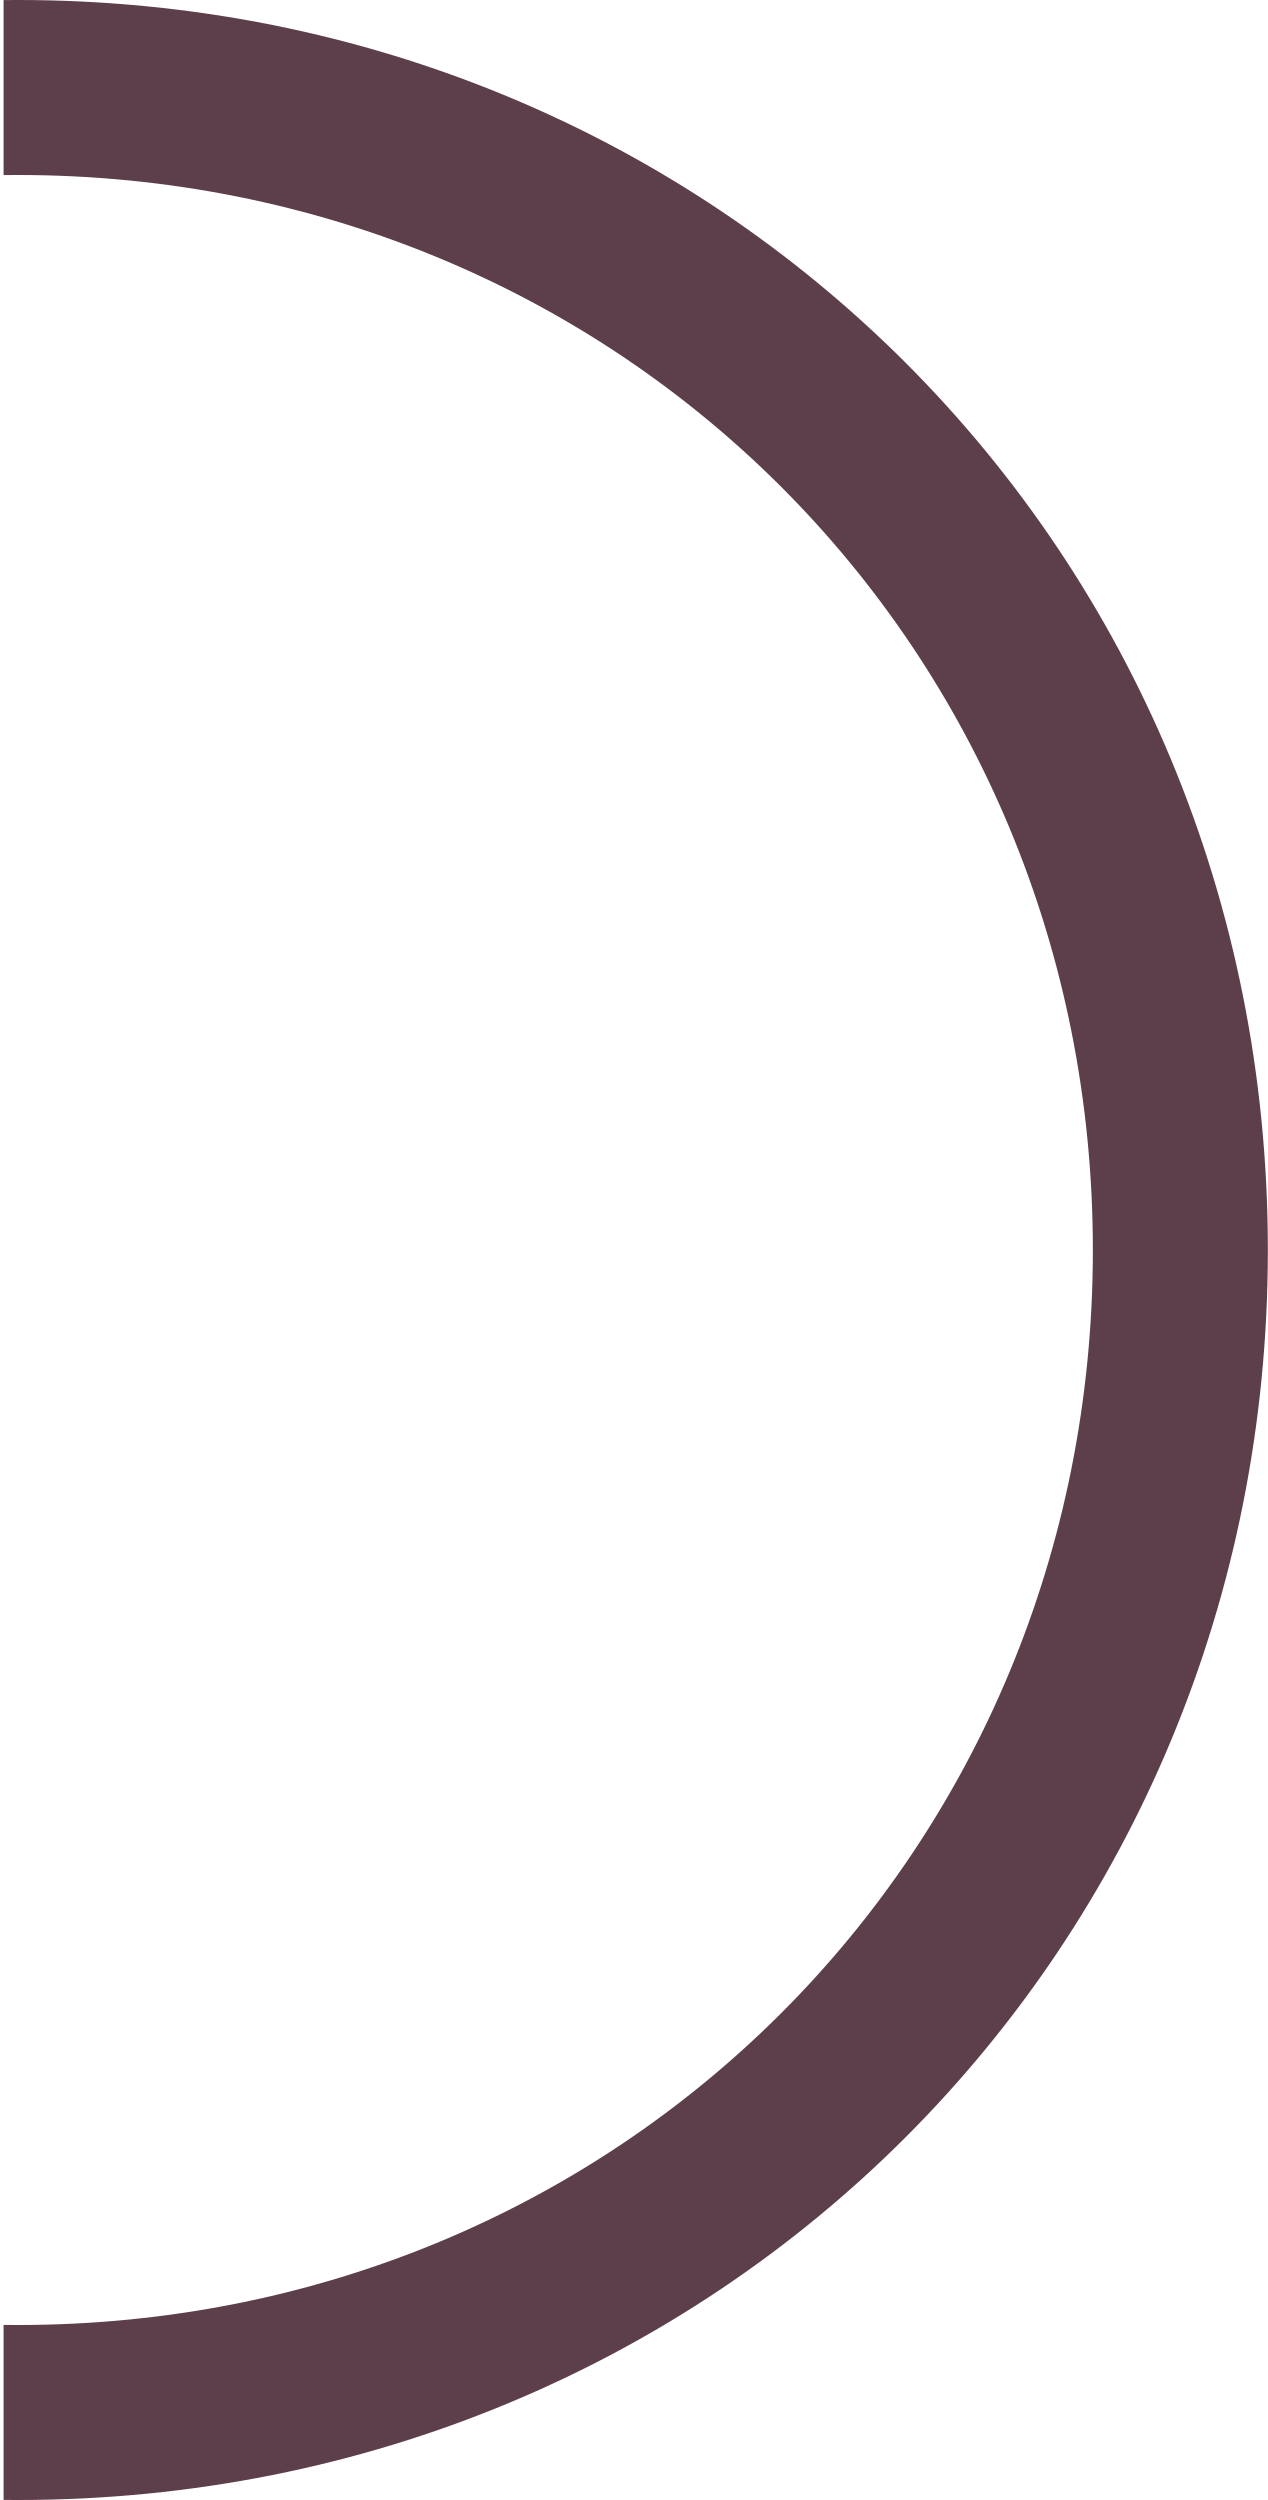
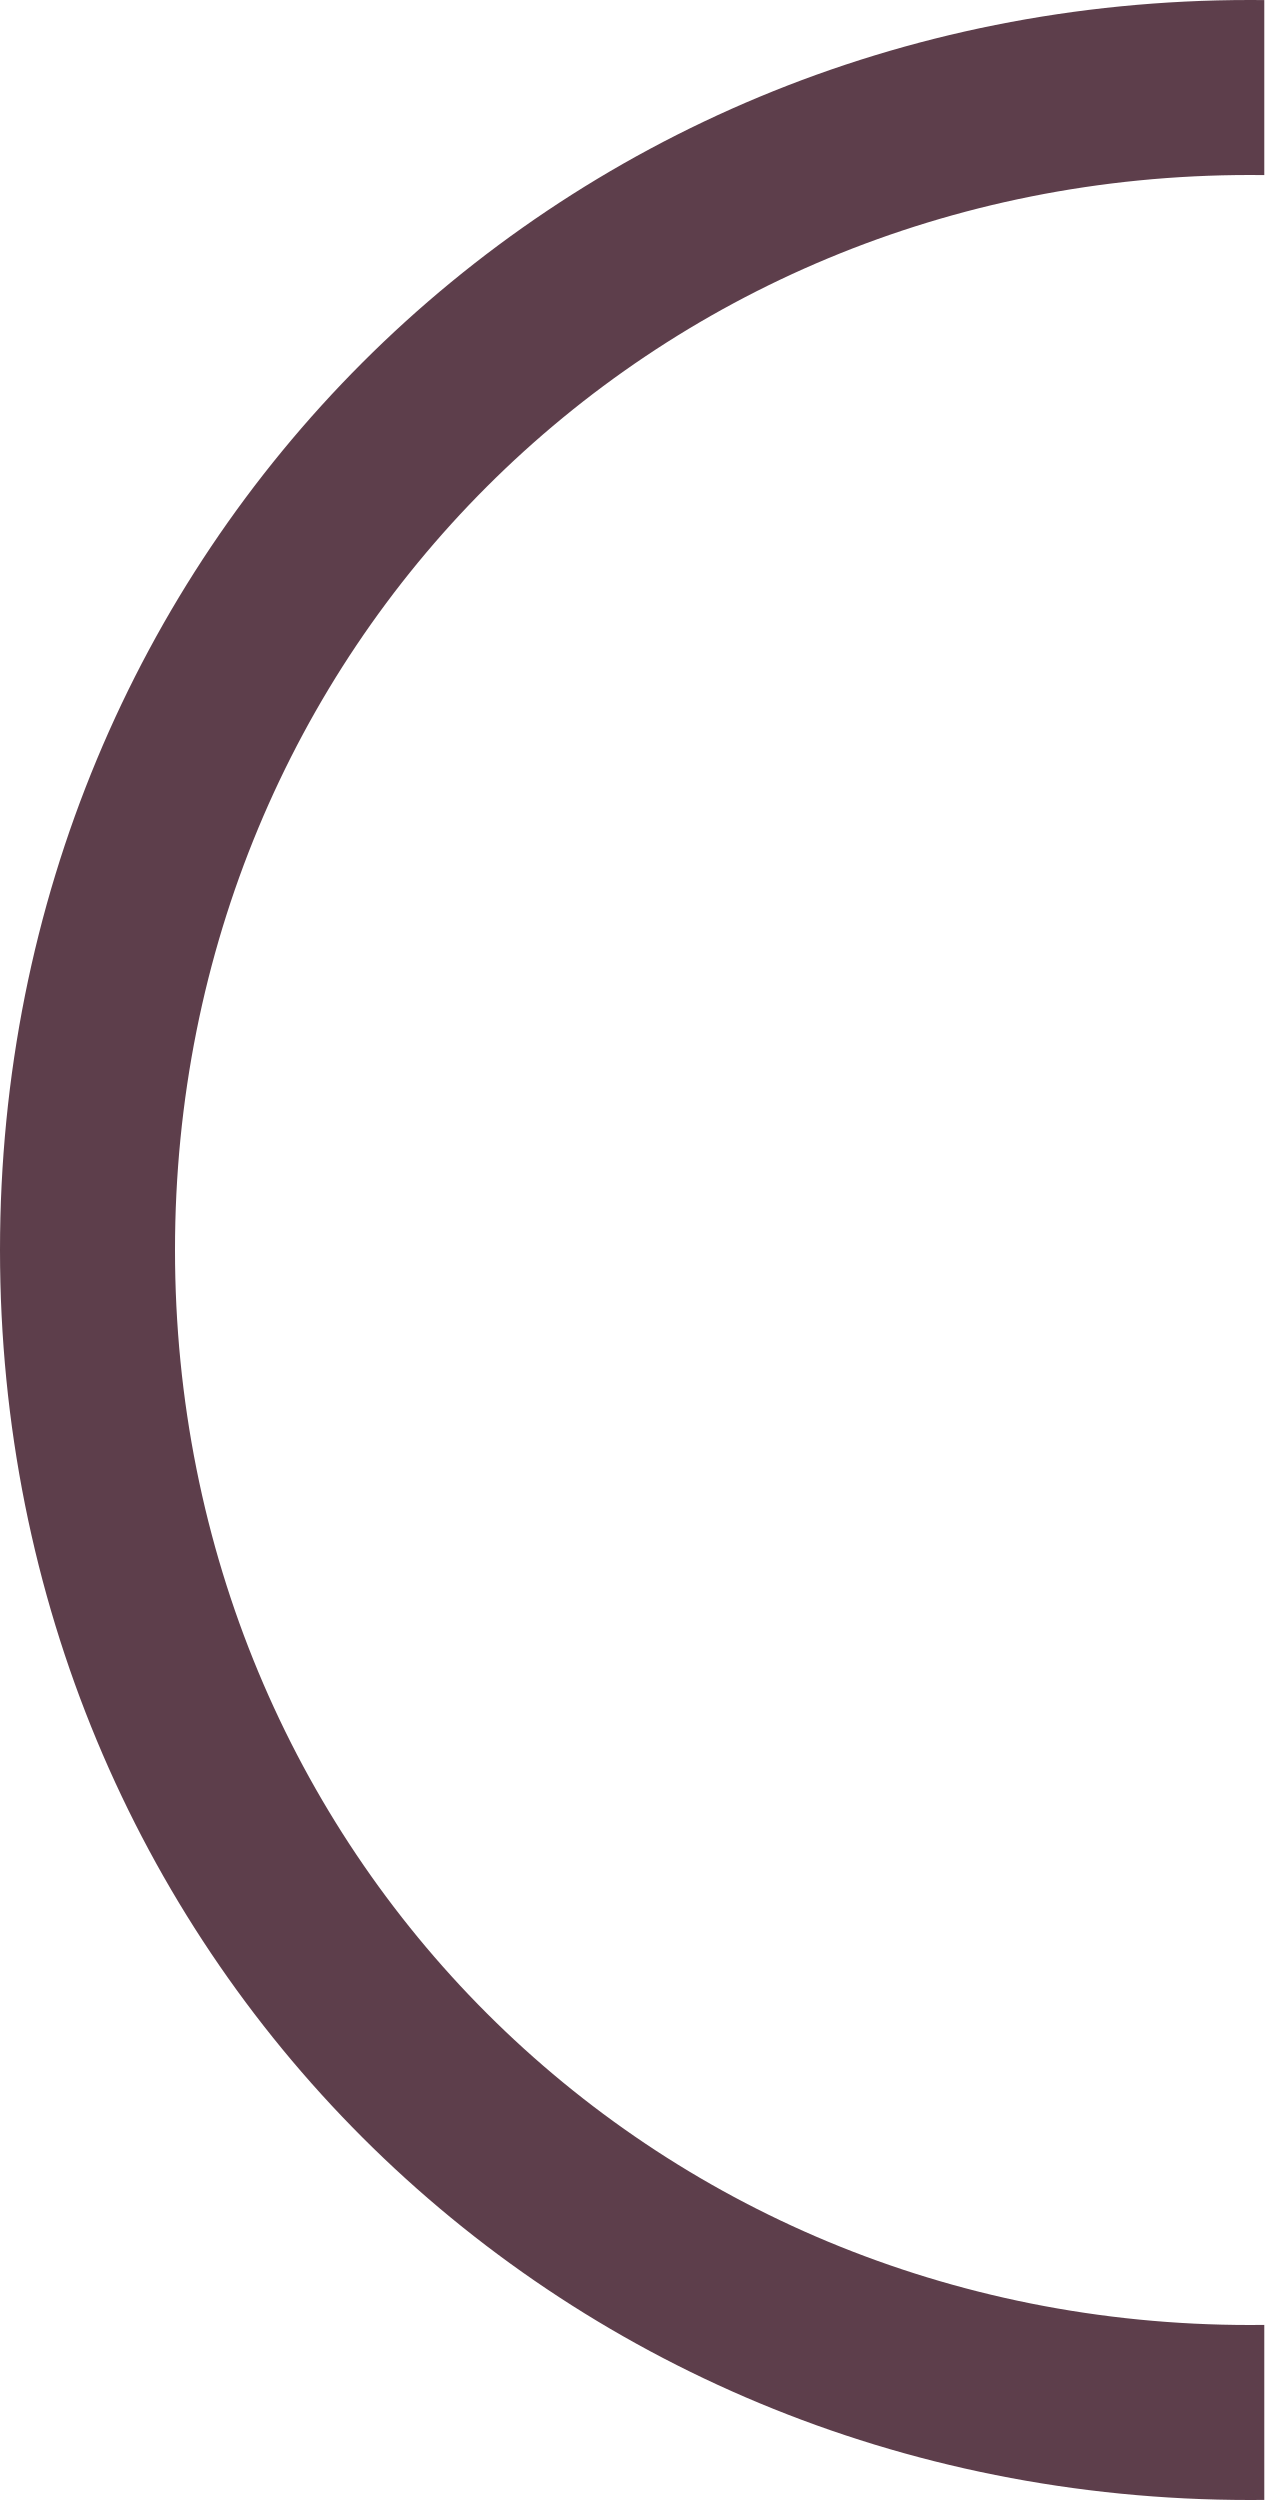
<svg xmlns="http://www.w3.org/2000/svg" version="1.1" width="355px" height="700px">
-   <g transform="matrix(1 0 0 1 -577 -828 )">
-     <path d="M 5 49  C 3.664 49  2.331 49.008  1 49.025  L 1 0.021  C 2.331 0.007  3.665 0  5 0  C 201 0  355 154  355 350  C 355 546  201 700  5 700  C 3.665 700  2.331 699.993  1 699.979  L 1 650.975  C 2.331 650.992  3.664 651  5 651  C 173.56 651  306 518.56  306 350  C 306 181.44  173.56 49  5 49  Z " fill-rule="nonzero" fill="#5d3e4b" stroke="none" transform="matrix(1 0 0 1 577 828 )" />
+   <g transform="matrix(1 0 0 1 -230 -828 )">
+     <path d="M 350 49  C 351.336 49  352.669 49.008  354 49.025  L 354 0.021  C 352.669 0.007  351.335 0  350 0  C 154 0  0 154  0 350  C 0 546  154 700  350 700  C 351.335 700  352.669 699.993  354 699.979  L 354 650.975  C 352.669 650.992  351.336 651  350 651  C 181.44 651  49 518.56  49 350  C 49 181.44  181.44 49  350 49  Z " fill-rule="nonzero" fill="#5d3e4b" stroke="none" transform="matrix(1 0 0 1 230 828 )" />
  </g>
</svg>
